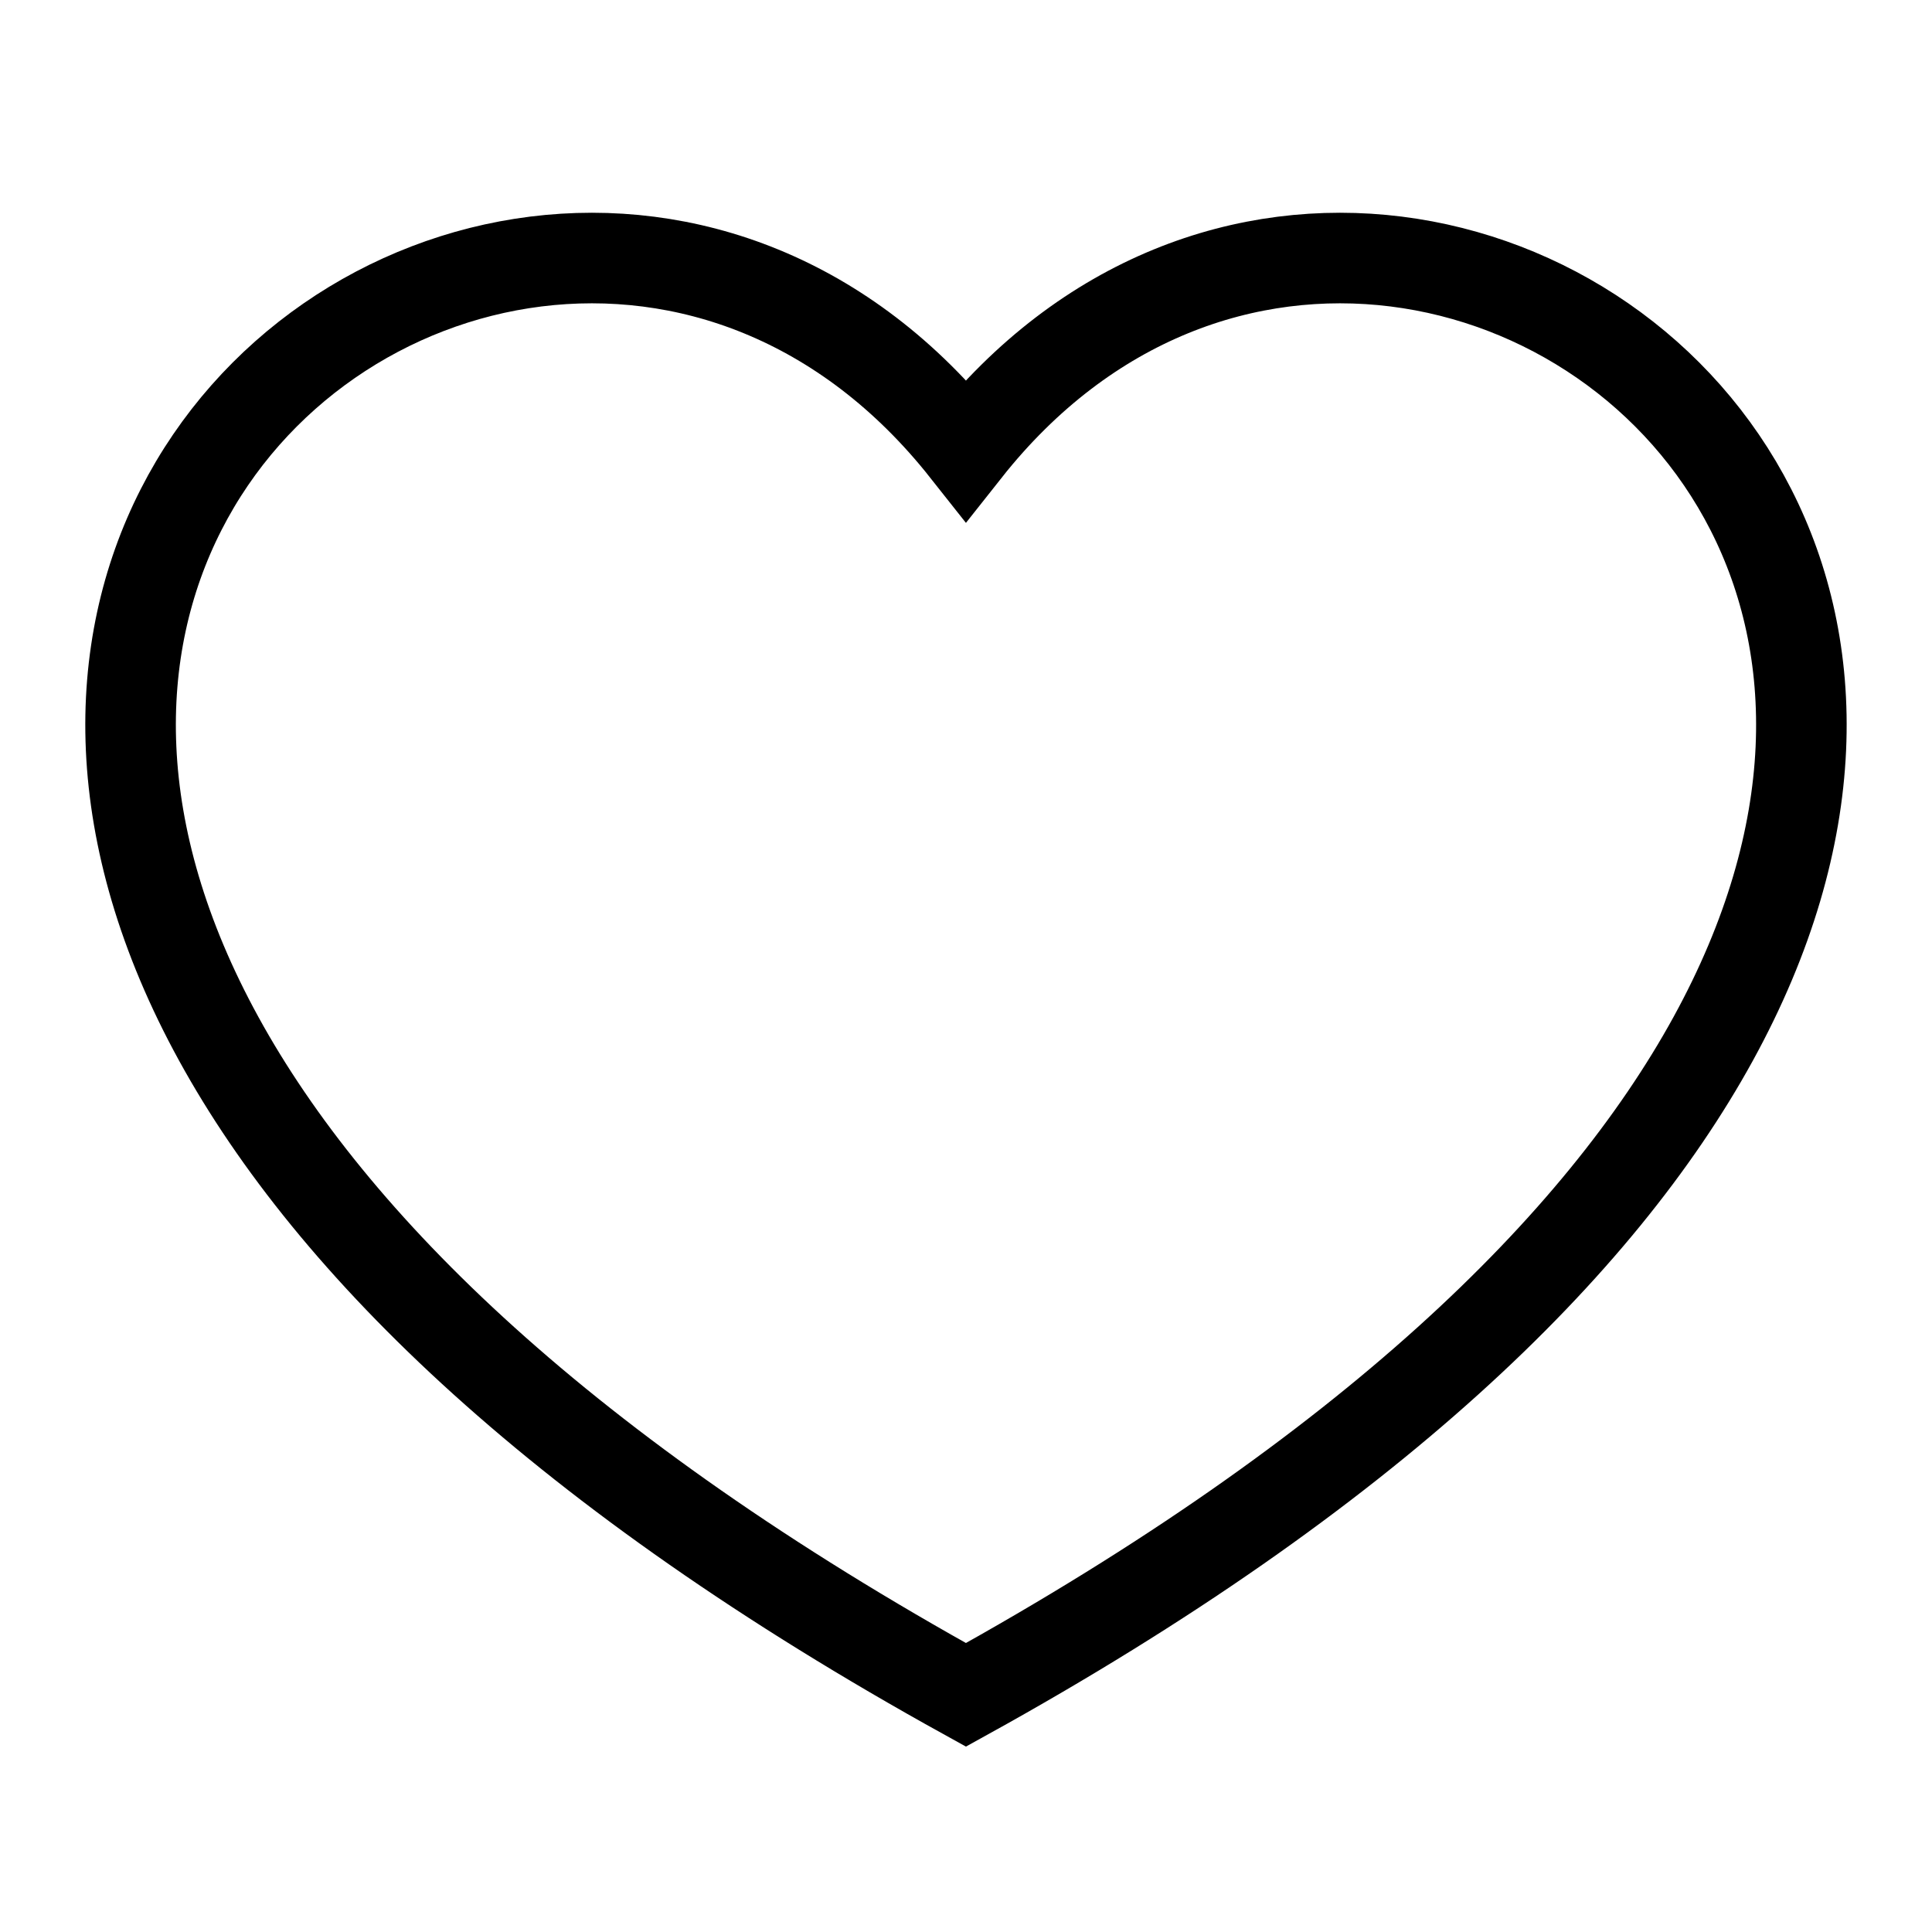
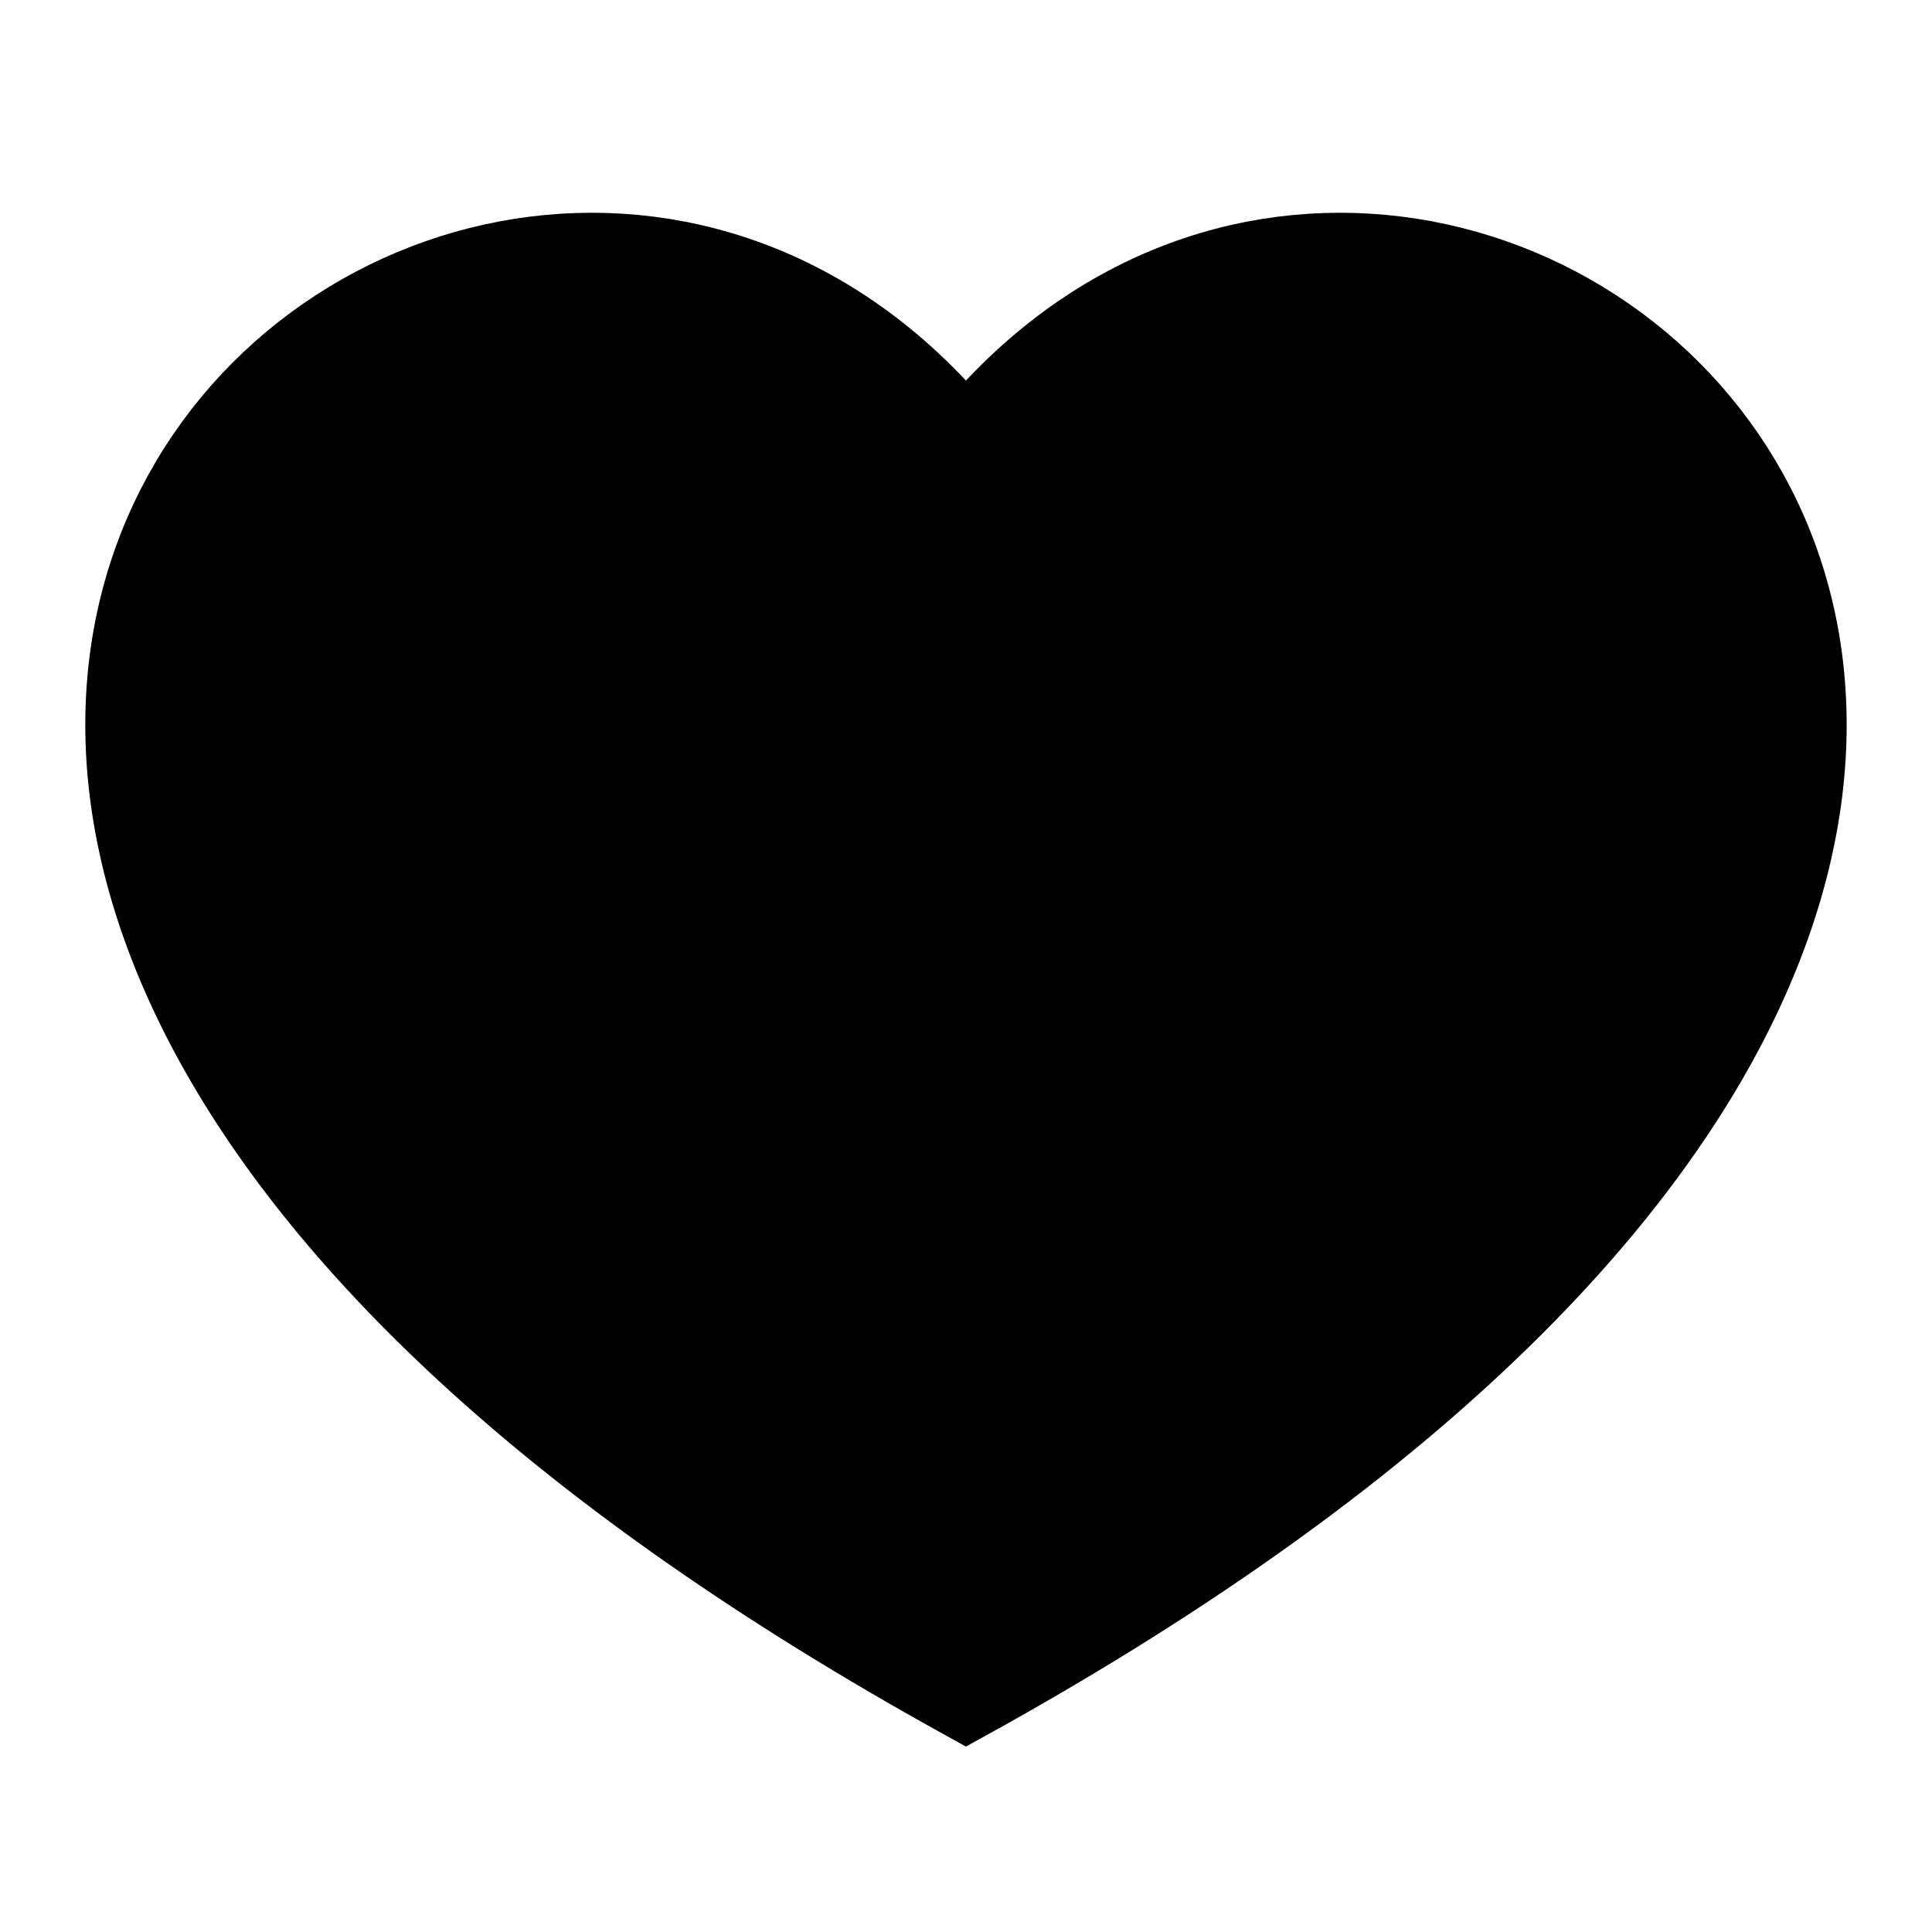
- <svg xmlns="http://www.w3.org/2000/svg" width="32" height="32" viewBox="0 0 32 32" fill="none">
+ <svg xmlns="http://www.w3.org/2000/svg" width="32" height="32" viewBox="0 0 32 32">
  <path id="Vector" d="M15.999 7.451C24 -2.667 42.666 13.333 15.999 28.072C-10.666 13.333 8 -2.667 15.999 7.451Z" stroke="currentColor" stroke-opacity="1" stroke-width="1.5" />
</svg>
